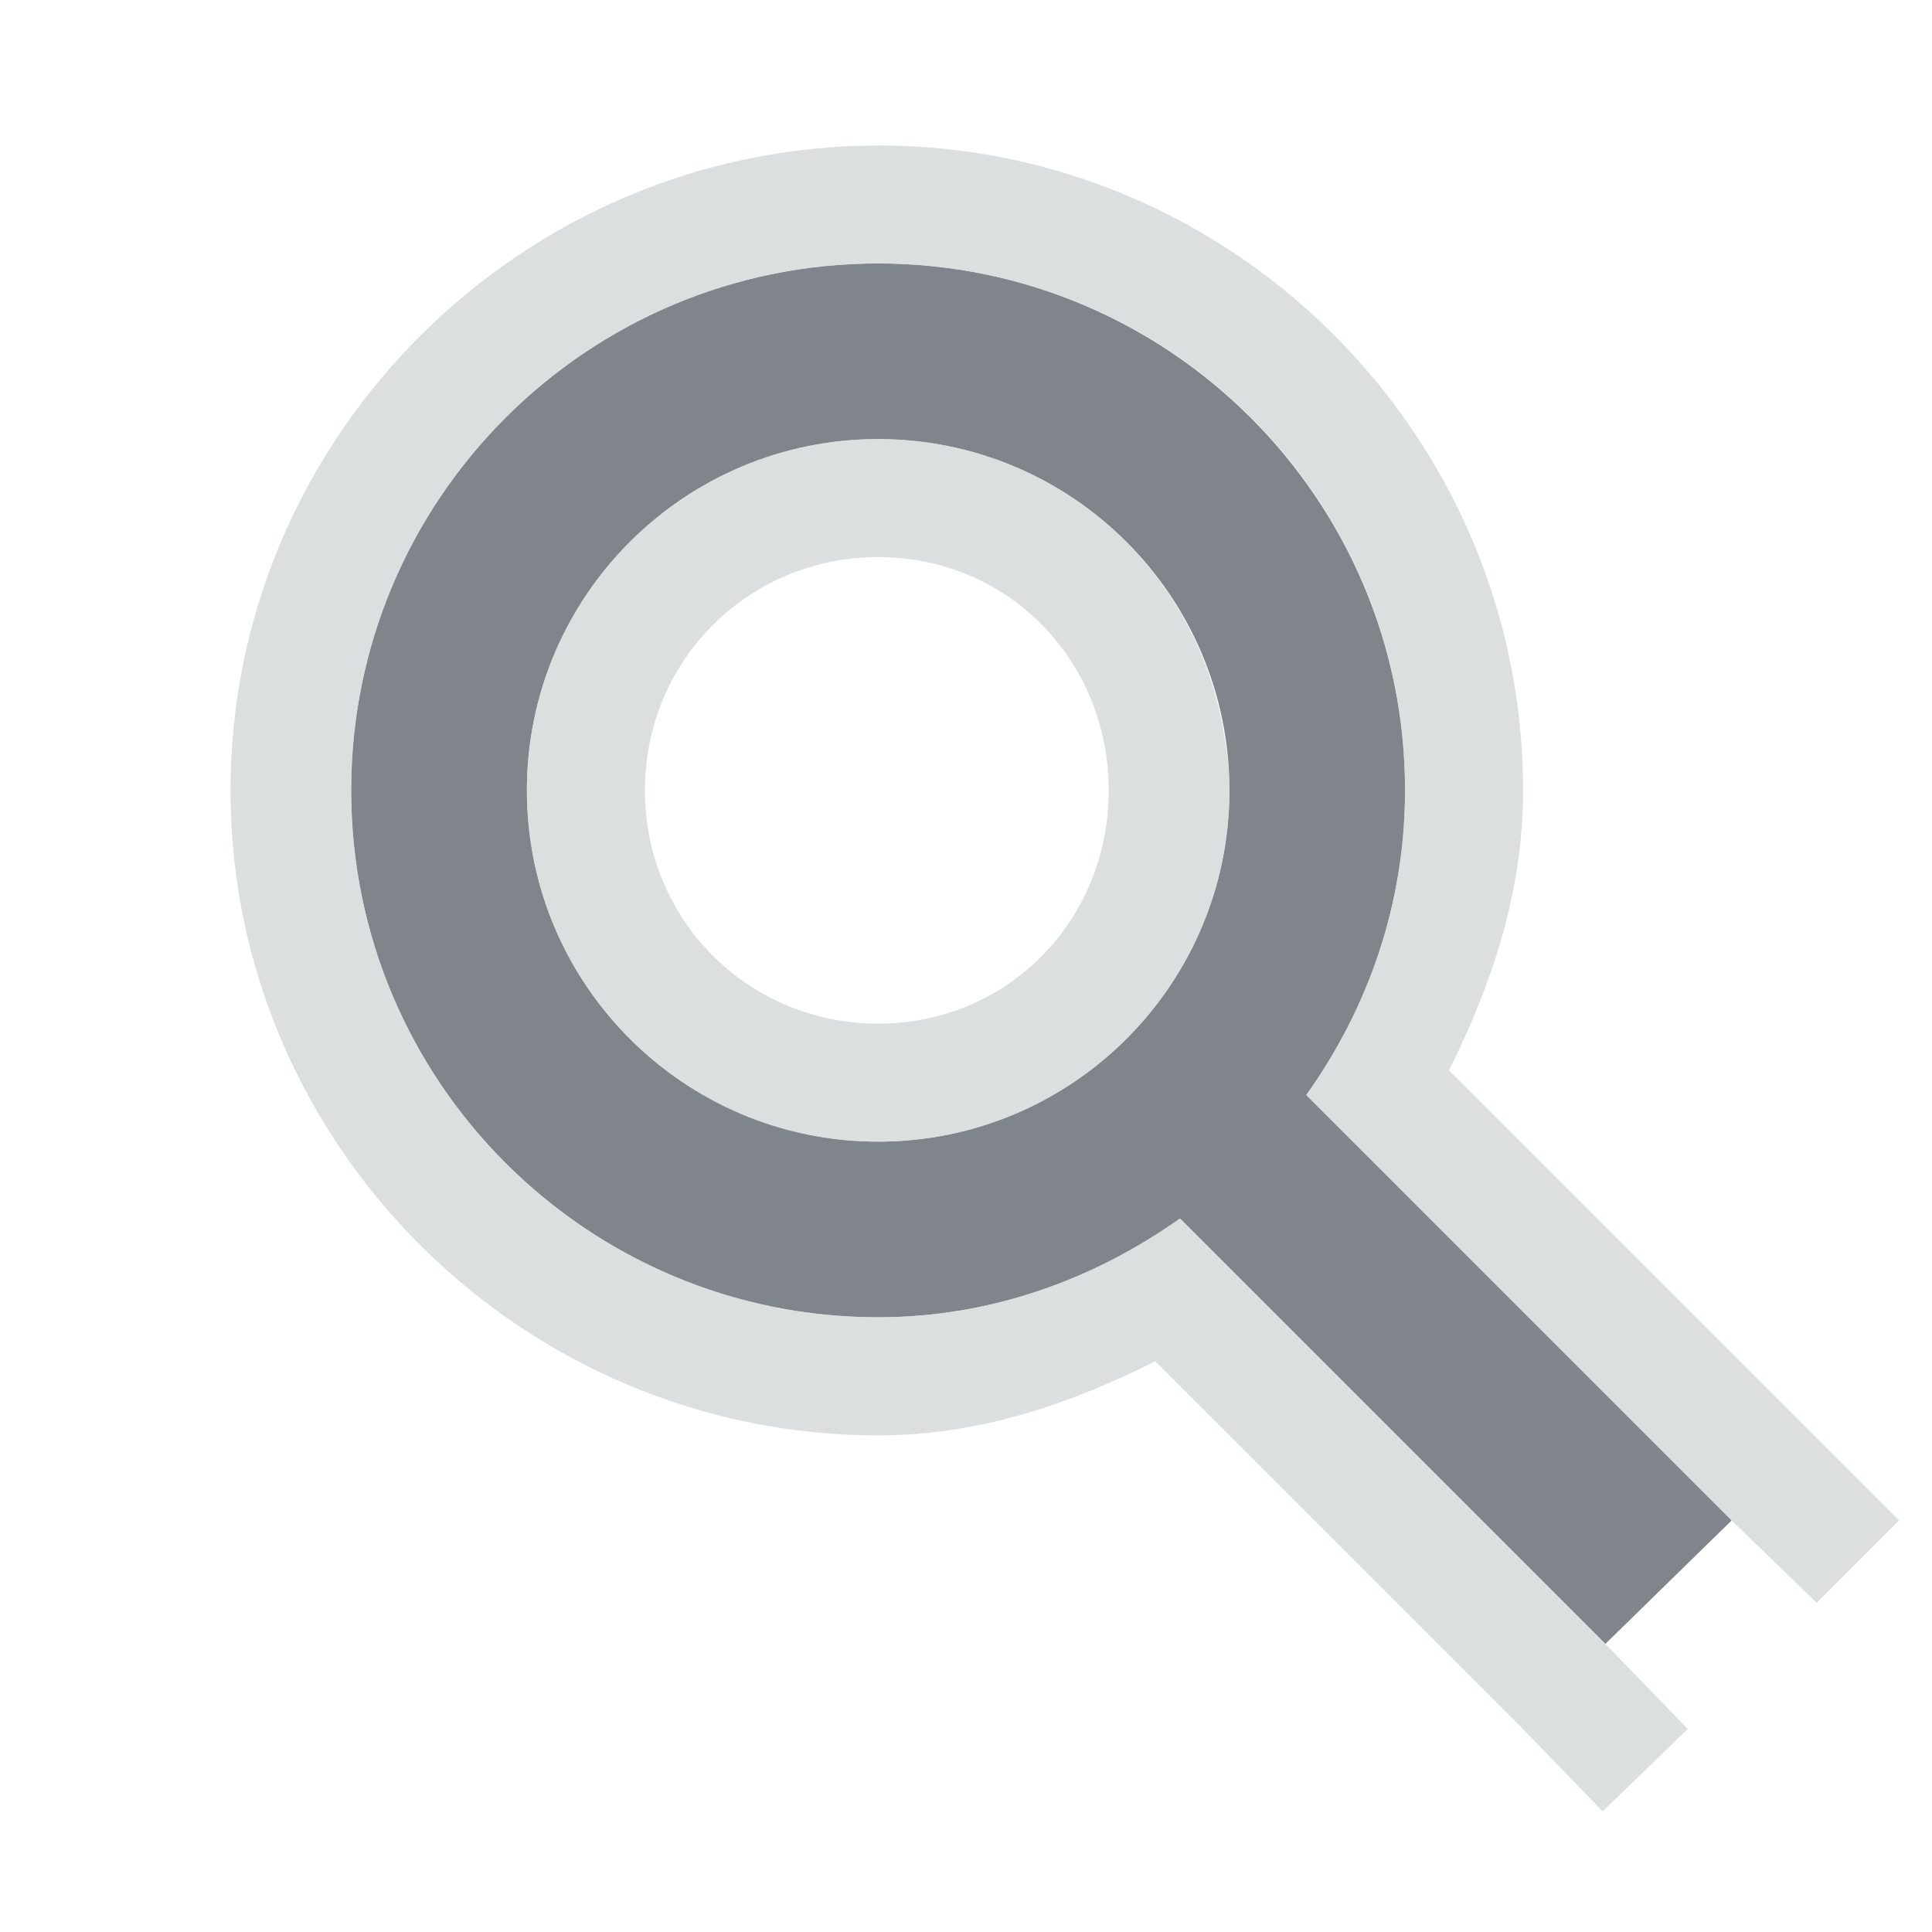
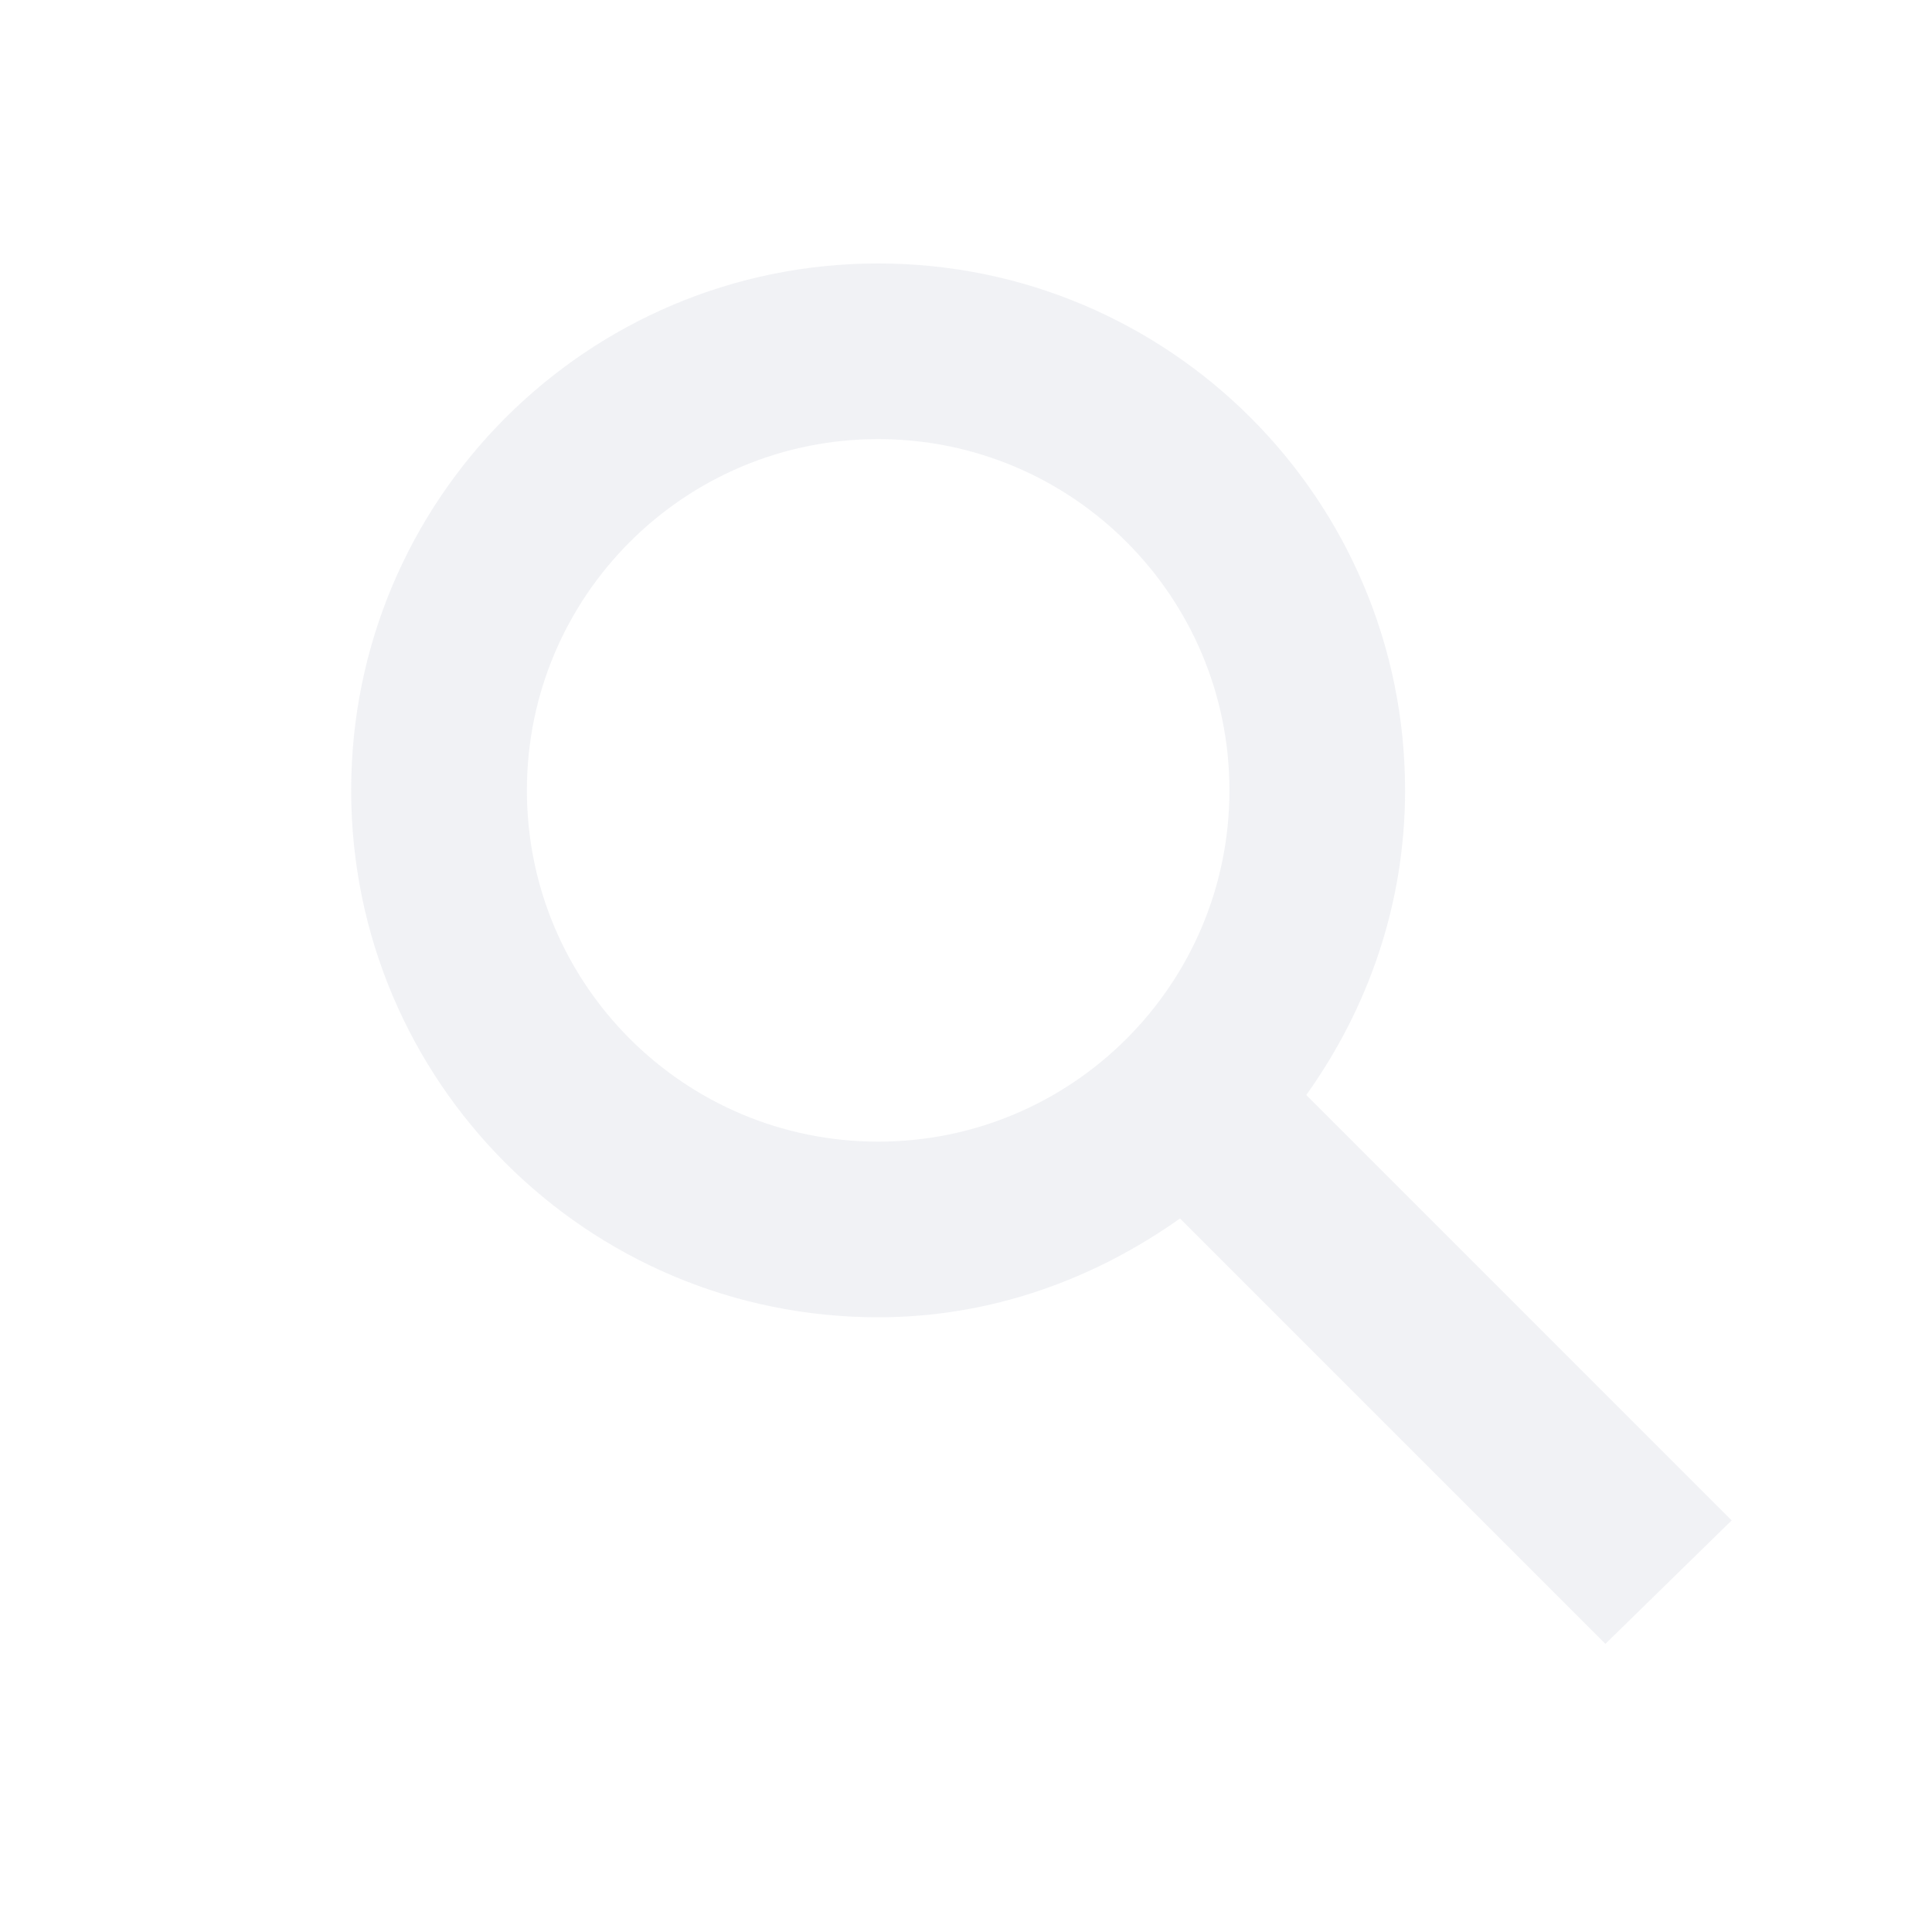
<svg xmlns="http://www.w3.org/2000/svg" width="22" height="22" id="svg13094" version="1.1">
  <defs id="defs13096" />
  <g transform="translate(9368.675,-2072.556)" id="layer1">
    <g transform="translate(-4488.39,2541.129)" id="g10690-2">
      <g id="g4224" transform="matrix(0.9705813,0,0,-0.9705813,-134.0016,566.0021)" />
    </g>
-     <path id="path3005" d="m -9358.675,2075.556 c 3.314,0 6,2.686 6,6 0,1.298 -0.424,2.487 -1.125,3.469 l 4.844,4.844 -1.438,1.406 -4.844,-4.844 c -0.978,0.692 -2.148,1.125 -3.438,1.125 -3.314,0 -6,-2.686 -6,-6 0,-3.314 2.686,-6 6,-6 z m 0,2 c -2.209,0 -4,1.791 -4,4 0,2.209 1.791,4 4,4 2.209,0 4,-1.791 4,-4 0,-2.209 -1.791,-4 -4,-4 z" style="color:#000000;fill:#434a54;fill-opacity:0.675;fill-rule:nonzero;stroke:none;stroke-width:2;marker:none;visibility:visible;display:inline;overflow:visible;enable-background:accumulate" />
-     <path style="font-size:medium;font-style:normal;font-variant:normal;font-weight:normal;font-stretch:normal;text-indent:0;text-align:start;text-decoration:none;line-height:normal;letter-spacing:normal;word-spacing:normal;text-transform:none;direction:ltr;block-progression:tb;writing-mode:lr-tb;text-anchor:start;baseline-shift:baseline;color:#000000;fill:#d1d4d6;fill-opacity:0.743;fill-rule:nonzero;stroke:none;stroke-width:2;marker:none;visibility:visible;display:inline;overflow:visible;enable-background:accumulate;font-family:Sans;-inkscape-font-specification:Sans" d="m -9358.675,2074.212 c 4.043,0 7.344,3.3 7.344,7.344 0,1.164 -0.36,2.215 -0.844,3.188 l 4.156,4.156 0.969,0.969 -0.938,0.938 -0.969,-0.938 -4.844,-4.844 c 0.701,-0.982 1.125,-2.17 1.125,-3.469 0,-0.207 -0.011,-0.423 -0.031,-0.625 -0.307,-3.026 -2.862,-5.375 -5.969,-5.375 -3.314,0 -6,2.686 -6,6 0,3.314 2.686,6 6,6 1.289,0 2.459,-0.433 3.438,-1.125 l 4.844,4.844 0.938,0.969 -0.969,0.938 -0.938,-0.969 -4.156,-4.156 c -0.96,0.48 -1.993,0.844 -3.156,0.844 -4.043,0 -7.375,-3.3 -7.375,-7.344 0,-4.043 3.332,-7.344 7.375,-7.344 z m 0,3.344 c 1.933,0 3.533,1.365 3.906,3.188 0.053,0.26 0.094,0.536 0.094,0.812 0,2.209 -1.791,4 -4,4 -2.209,0 -4,-1.791 -4,-4 0,-2.209 1.791,-4 4,-4 z m 0,1.344 c -1.48,0 -2.656,1.177 -2.656,2.656 0,1.48 1.177,2.656 2.656,2.656 1.48,0 2.625,-1.177 2.625,-2.656 0,-1.48 -1.145,-2.656 -2.625,-2.656 z" id="path3004" />
+     <path style="color:#000000;fill:#EDEFF3;fill-opacity:0.758;fill-rule:nonzero;stroke:none;stroke-width:2;marker:none;visibility:visible;display:inline;overflow:visible;enable-background:accumulate" d="m -9358.675,2075.556 c 3.314,0 6,2.686 6,6 0,1.298 -0.424,2.487 -1.125,3.469 l 4.844,4.844 -1.438,1.406 -4.844,-4.844 c -0.978,0.692 -2.148,1.125 -3.438,1.125 -3.314,0 -6,-2.686 -6,-6 0,-3.314 2.686,-6 6,-6 z m 0,2 c -2.209,0 -4,1.791 -4,4 0,2.209 1.791,4 4,4 2.209,0 4,-1.791 4,-4 0,-2.209 -1.791,-4 -4,-4 z" id="path3006" />
  </g>
</svg>
